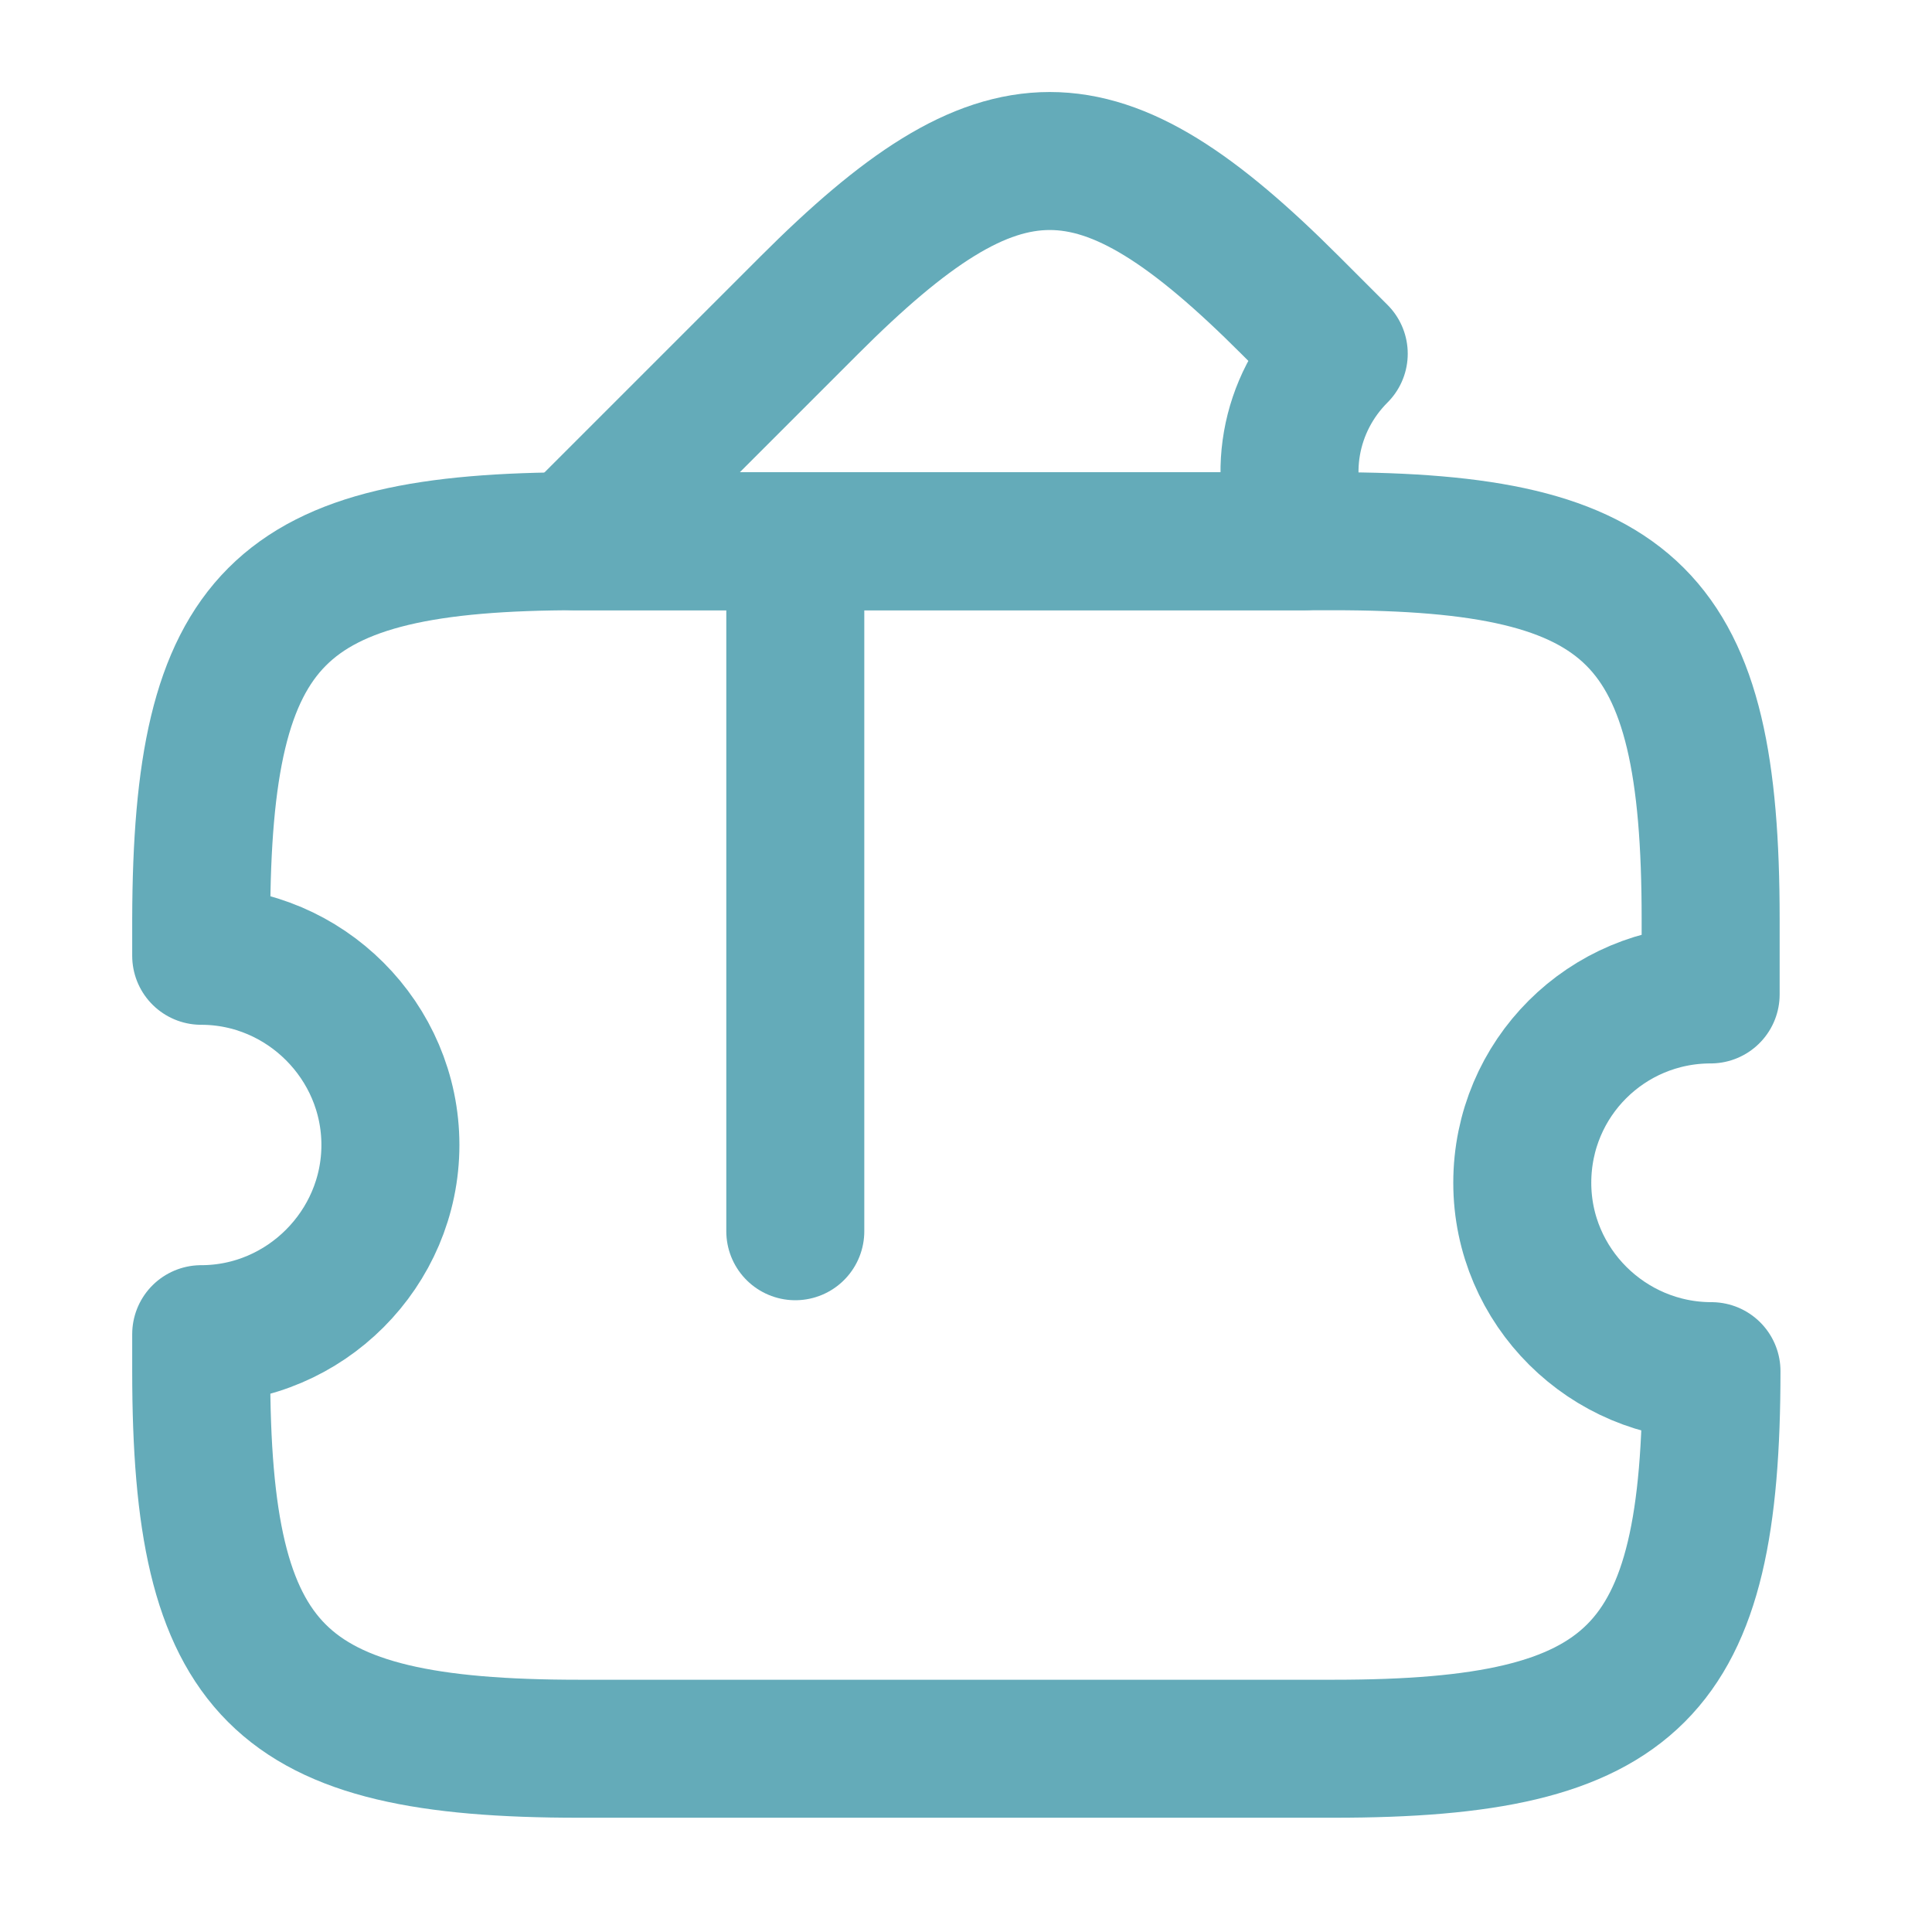
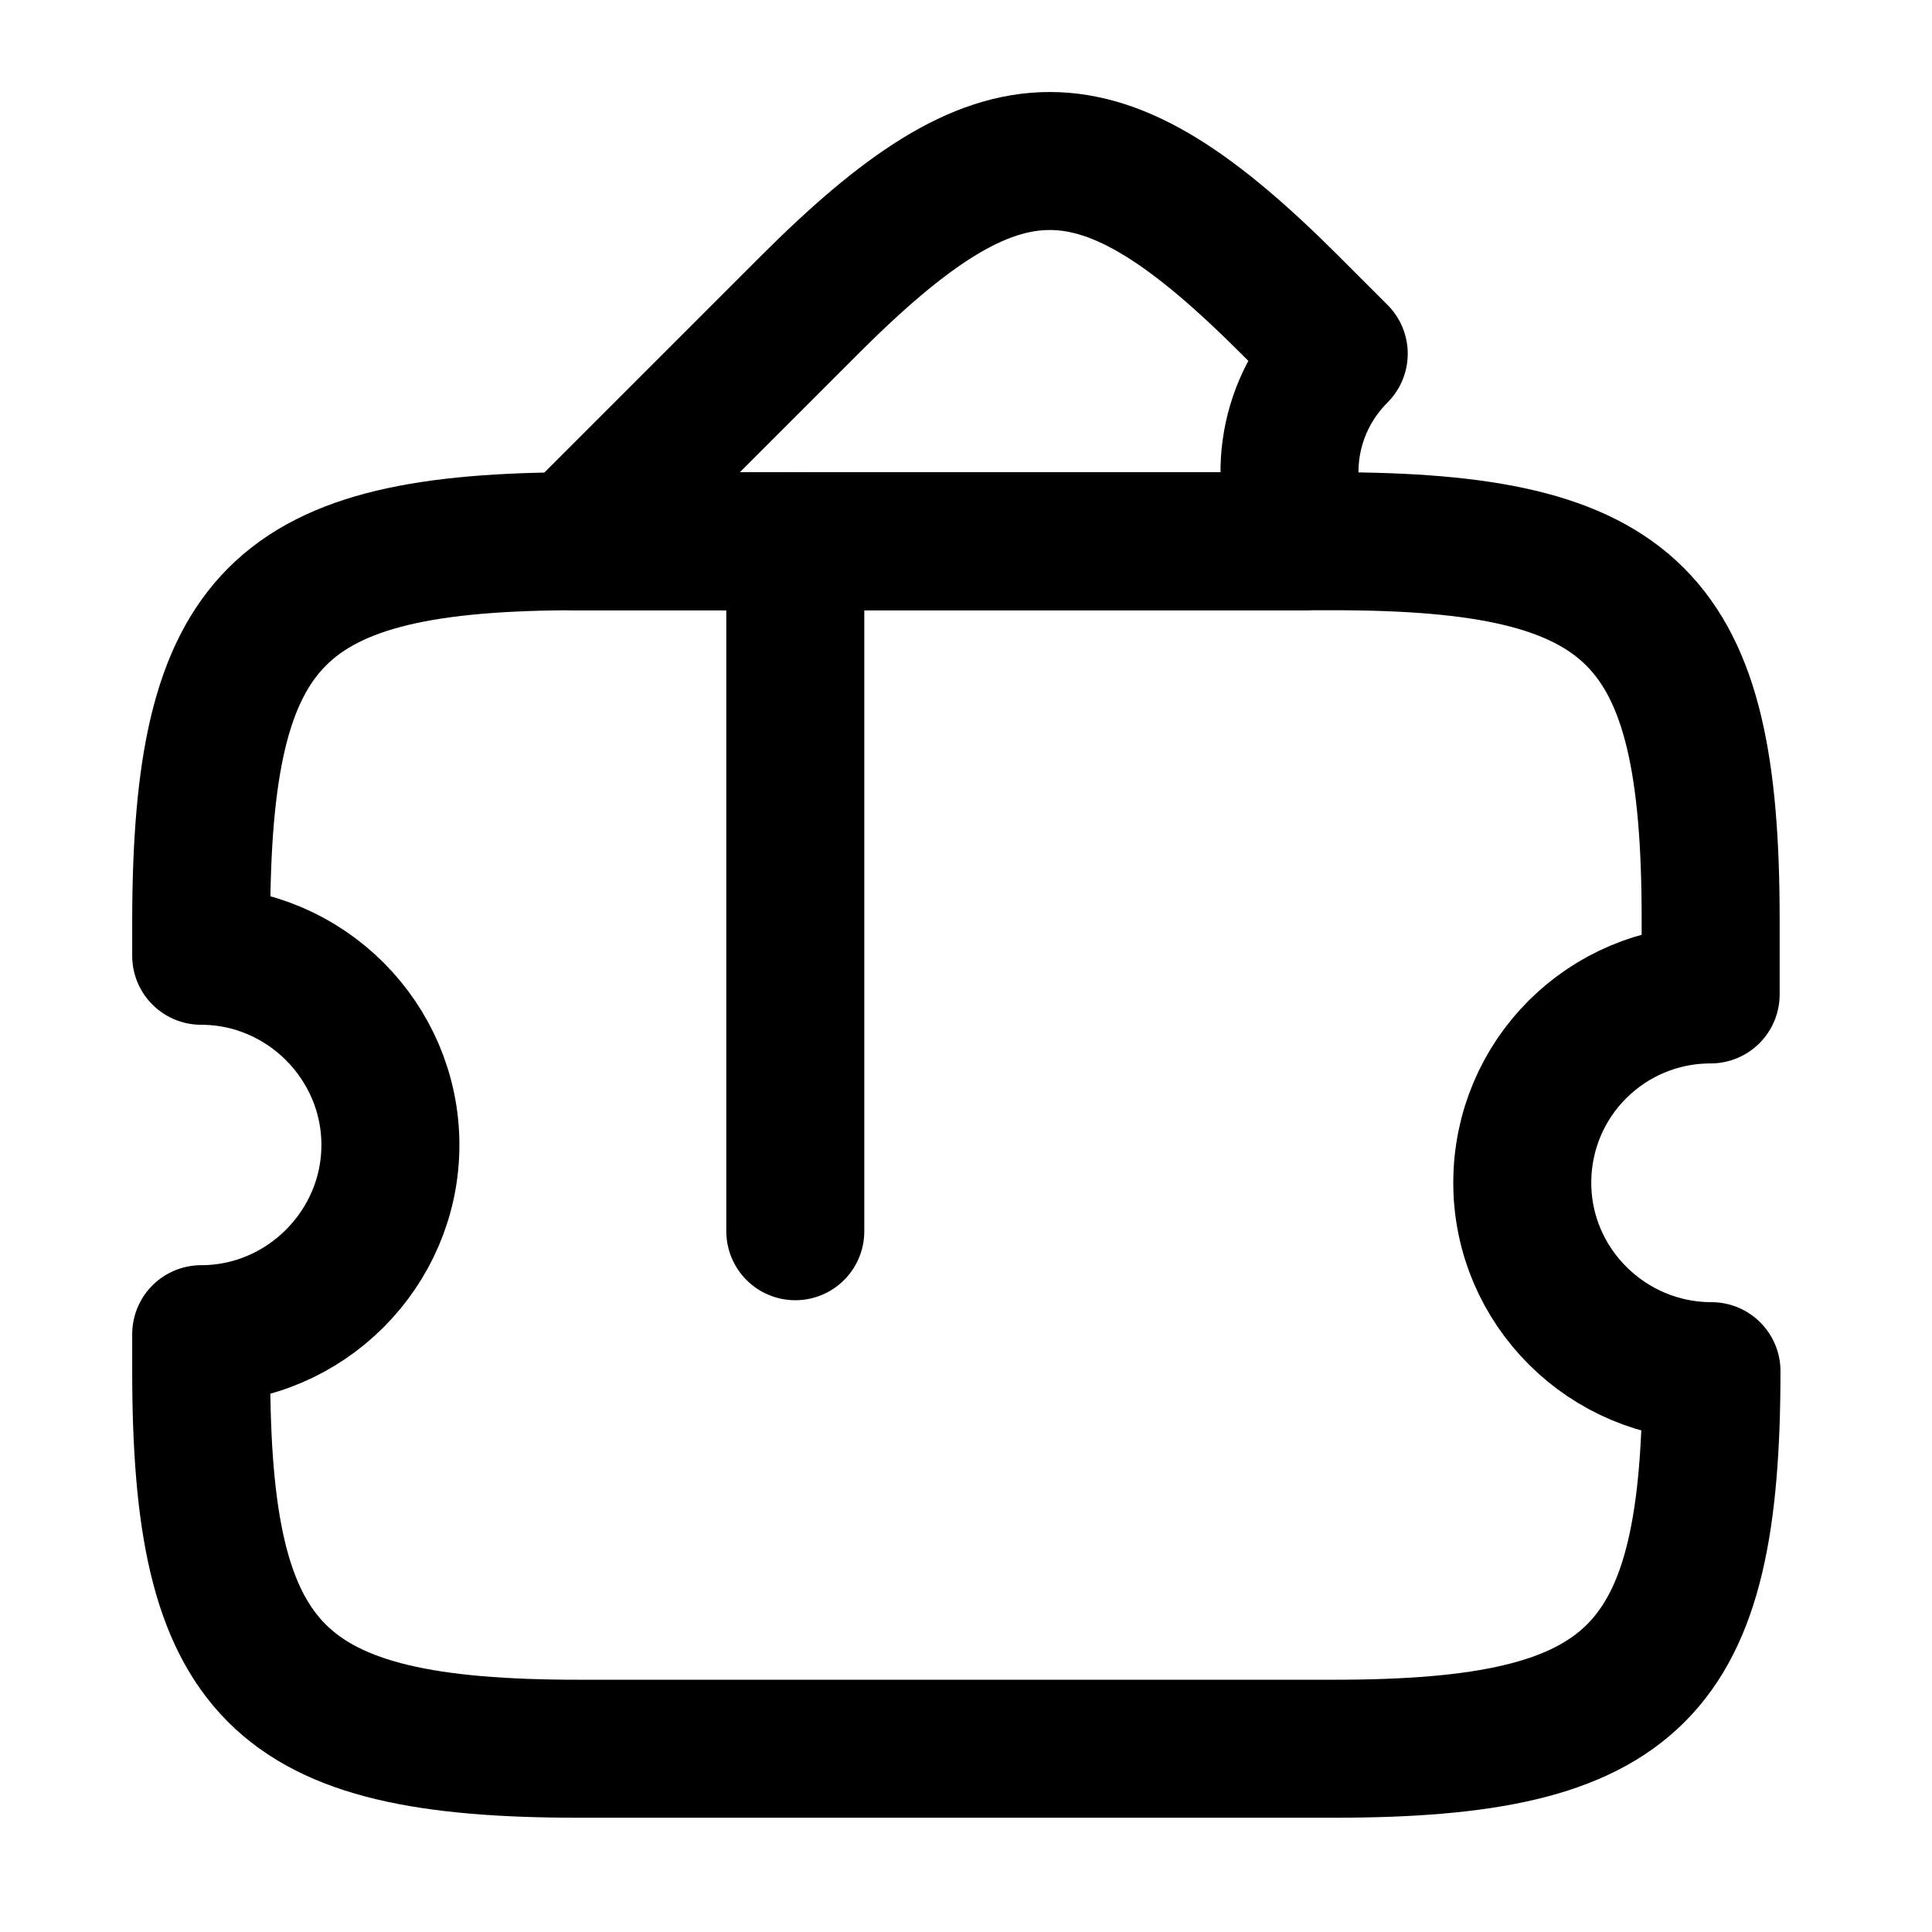
<svg xmlns="http://www.w3.org/2000/svg" width="14" height="14" viewBox="0 0 14 14" fill="none">
-   <path d="M11.031 8.571C11.031 9.324 11.649 9.936 12.402 9.936C12.402 12.123 11.854 12.672 9.666 12.672H4.194C2.007 12.672 1.458 12.123 1.458 9.936V9.668C2.211 9.668 2.829 9.049 2.829 8.297C2.829 7.544 2.211 6.926 1.458 6.926V6.658C1.464 4.47 2.007 3.922 4.194 3.922H9.66C11.848 3.922 12.396 4.47 12.396 6.658V7.206C11.643 7.206 11.031 7.813 11.031 8.571Z" stroke="#64ABB9" stroke-linecap="round" stroke-linejoin="round" />
-   <path d="M9.456 3.922H4.154L5.863 2.213C7.257 0.818 7.957 0.818 9.351 2.213L9.701 2.563C9.334 2.93 9.246 3.473 9.456 3.922Z" stroke="#64ABB9" stroke-linecap="round" stroke-linejoin="round" />
-   <path d="M5.763 3.922L5.763 12.672" stroke="#64ABB9" stroke-linecap="round" stroke-linejoin="round" stroke-dasharray="5 5" />
+   <path d="M11.031 8.571C11.031 9.324 11.649 9.936 12.402 9.936C12.402 12.123 11.854 12.672 9.666 12.672H4.194C2.007 12.672 1.458 12.123 1.458 9.936V9.668C2.211 9.668 2.829 9.049 2.829 8.297C2.829 7.544 2.211 6.926 1.458 6.926V6.658C1.464 4.47 2.007 3.922 4.194 3.922H9.66C11.848 3.922 12.396 4.47 12.396 6.658V7.206C11.643 7.206 11.031 7.813 11.031 8.571Z" stroke="black" stroke-linecap="round" stroke-linejoin="round" />
+   <path d="M9.456 3.922H4.154L5.863 2.213C7.257 0.818 7.957 0.818 9.351 2.213L9.701 2.563C9.334 2.93 9.246 3.473 9.456 3.922Z" stroke="black" stroke-linecap="round" stroke-linejoin="round" />
+   <path d="M5.763 3.922L5.763 12.672" stroke="black" stroke-linecap="round" stroke-linejoin="round" stroke-dasharray="5 5" />
</svg>
